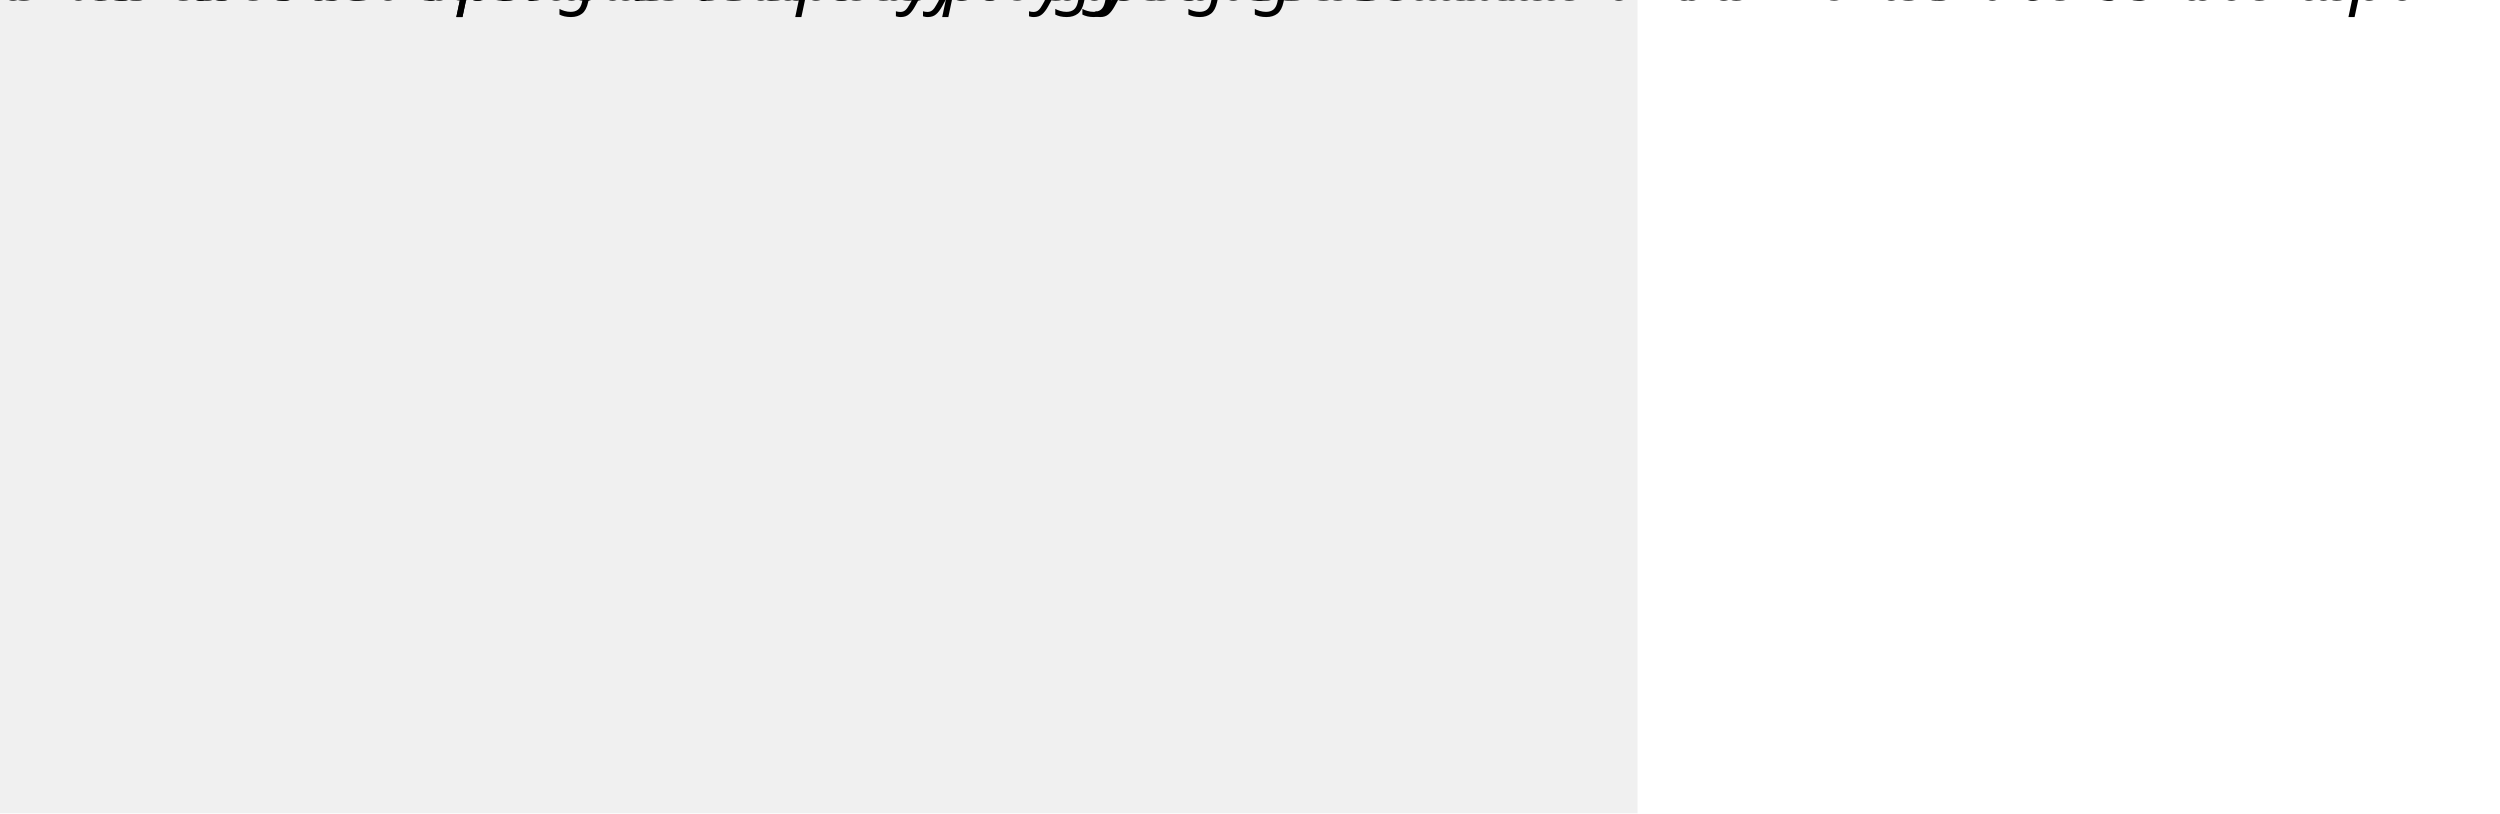
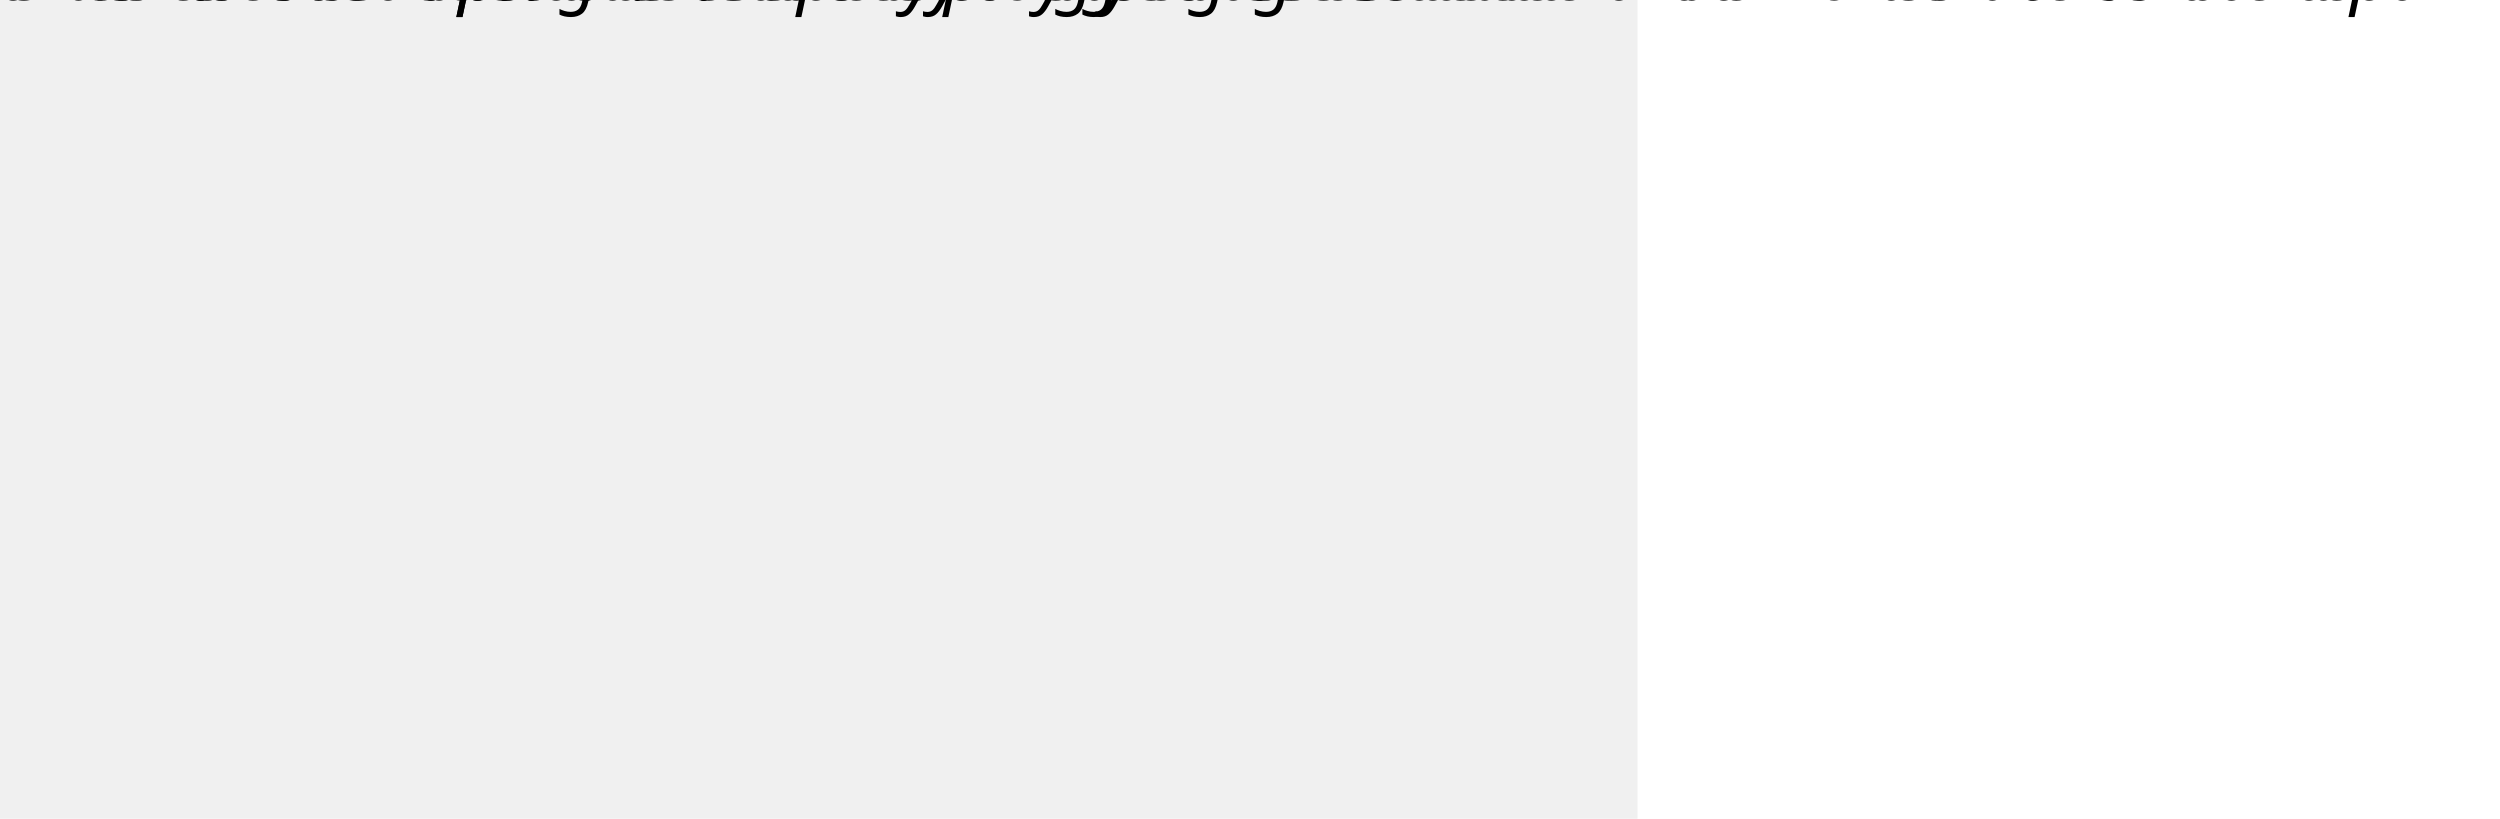
- <svg xmlns="http://www.w3.org/2000/svg" width="458" height="149">
+ <svg xmlns="http://www.w3.org/2000/svg" width="458" height="150">
  <defs>
    <style type="text/css">@font-face {
    font-family: 'pictex-Lato';
    src: url('Lato-BoldItalic.ttf');
}@font-face {
    font-family: 'pictex-Lato';
    src: url('Lato-BoldItalic.ttf');
}@font-face {
    font-family: 'pictex-Lato';
    src: url('Lato-BoldItalic.ttf');
}@font-face {
    font-family: 'pictex-Lato';
    src: url('Lato-BoldItalic.ttf');
}</style>
  </defs>
-   <rect fill-opacity="0" width="458" height="149" />
-   <rect fill="#F0F0F0" width="300" height="149" />
+   <rect fill-opacity="0" width="458" height="150" />
+   <rect fill="#F0F0F0" width="300" height="150" />
  <text font-size="13" font-style="italic" font-family="pictex-Lato" x="15, 18.77, 25.771, 32.823, 38.972, 43.698, 47.045, 51.654, 56.756, 59.265, 66.266, 72.896, 82.431, 86.897, 93.624, 100.514, 103.439, 105.948, 113.072, 120.125, 123.472, 128.575, 131.084, 134.431, 139.534, 142.043, 148.77, 151.279, 157.526, 163.675, 168.4, 174.861, 177.37, 180.614, 187.244, 194.244, 200.549, 203.058, 208.161, 214.31, 221.31, 225.919, 232.068, 239.068, 244.73, 250.879, 253.388, 257.996, 265.049, 271.776, 276.385, 278.894, 288.429, 291.777, 295.02, 298.264, 300.773, 307.78, 313.929, 324.205, 330.835, 337.836, 342.938, 347.547, 352.012, 358.74, 363.348, 369.497, 372.006, 376.615, 382.4, 388.939, 393.547, 396.056, 405.592, 410.057, 416.785, " y="27.831, ">
			Inherits nowrap: This is a very long sentence that will demonstrate text wrap
	</text>
-   <text font-size="13" font-style="italic" font-family="pictex-Lato" x="15, 24.516, 30.763, 36.912, 41.637, 46.363, 49.71, 56.717, 62.866, 67.969, 70.478, 75.086, 81.716, 84.225, 91.226, 97.856, 102.581, 112.858, 119.585, 122.829, 125.754, 128.263, 135.387, 142.439, 145.787, 150.889, 153.398, 156.746, 161.848, 164.357, 171.085, 173.594, 179.84, 185.989, 190.715, 197.176, 199.685, 202.928, 209.558, 216.559, 222.864, 225.373, 230.475, 236.624, 243.625, 248.233, 254.382, 261.383, 267.044, " y="52.831, ">
+   <text font-size="13" font-style="italic" font-family="pictex-Lato" x="15, 24.516, 30.763, 36.912, 41.637, 46.363, 49.71, 56.717, 62.866, 67.969, 70.478, 75.086, 81.716, 84.225, 91.226, 97.856, 102.581, 112.858, 119.585, 122.829, 125.754, 128.263, 135.387, 142.439, 145.787, 150.889, 153.398, 156.746, 161.848, 164.357, 171.085, 173.594, 179.84, 185.989, 190.715, 197.176, 199.685, 202.928, 209.558, 216.559, 222.864, 225.373, 230.475, 236.624, 243.625, 248.233, 254.382, 261.383, 267.044, " y="53.831, ">
			Overrides to normal: This is a very long sentence
	</text>
-   <text font-size="13" font-style="italic" font-family="pictex-Lato" x="15, 19.609, 26.661, 33.389, 37.997, 40.506, 50.042, 53.389, 56.633, 59.876, 62.385, 69.392, 75.541, 85.818, 92.448, 99.448, 104.551, 109.159, 113.625, 120.352, 124.961, 131.11, 133.619, 138.227, 144.012, 150.551, 155.16, 157.669, 167.204, 171.67, 178.397, " y="65.831, ">
+   <text font-size="13" font-style="italic" font-family="pictex-Lato" x="15, 19.609, 26.661, 33.389, 37.997, 40.506, 50.042, 53.389, 56.633, 59.876, 62.385, 69.392, 75.541, 85.818, 92.448, 99.448, 104.551, 109.159, 113.625, 120.352, 124.961, 131.11, 133.619, 138.227, 144.012, 150.551, 155.16, 157.669, 167.204, 171.67, 178.397, " y="66.831, ">
			that will demonstrate text wrap
	</text>
-   <text font-size="13" font-style="italic" font-family="pictex-Lato" x="15, 18.77, 25.771, 32.823, 38.972, 43.698, 47.045, 51.654, 56.756, 59.265, 66.266, 72.896, 82.431, 86.897, 93.624, 100.514, 103.023, 109.751, 116.056, 122.783, 126.131, 133.131, 136.056, 138.565, 145.689, 152.742, 156.089, 161.192, 163.701, 167.048, 172.151, 174.66, 181.387, 183.896, 190.143, 196.292, 201.017, 207.478, 209.987, 213.231, 219.861, 226.861, 233.166, 235.675, 240.778, 246.927, 253.927, 258.536, 264.685, 271.685, 277.347, 283.496, 286.005, 290.613, 297.666, 304.393, 309.002, 311.511, 321.046, 324.394, 327.637, 330.881, 333.39, 340.397, 346.546, 356.822, 363.452, 370.453, 375.555, 380.164, 384.629, 391.357, 395.965, 402.114, 404.623, 409.232, 415.017, 421.556, 426.164, 428.673, 438.209, 442.674, 449.402, " y="91.831, ">
+   <text font-size="13" font-style="italic" font-family="pictex-Lato" x="15, 18.77, 25.771, 32.823, 38.972, 43.698, 47.045, 51.654, 56.756, 59.265, 66.266, 72.896, 82.431, 86.897, 93.624, 100.514, 103.023, 109.751, 116.056, 122.783, 126.131, 133.131, 136.056, 138.565, 145.689, 152.742, 156.089, 161.192, 163.701, 167.048, 172.151, 174.66, 181.387, 183.896, 190.143, 196.292, 201.017, 207.478, 209.987, 213.231, 219.861, 226.861, 233.166, 235.675, 240.778, 246.927, 253.927, 258.536, 264.685, 271.685, 277.347, 283.496, 286.005, 290.613, 297.666, 304.393, 309.002, 311.511, 321.046, 324.394, 327.637, 330.881, 333.39, 340.397, 346.546, 356.822, 363.452, 370.453, 375.555, 380.164, 384.629, 391.357, 395.965, 402.114, 404.623, 409.232, 415.017, 421.556, 426.164, 428.673, 438.209, 442.674, 449.402, " y="92.831, ">
			Inherits nowrap again: This is a very long sentence that will demonstrate text wrap
	</text>
-   <text font-size="13" font-style="italic" font-family="pictex-Lato" x="15, 23.34, 30.34, 36.97, 41.579, 48.631, 54.78, 59.506, 62.015, 68.645, 74.891, 81.04, 85.766, 90.491, 93.839, 100.846, 106.995, 109.92, 112.429, 119.553, 126.605, 129.953, 135.055, 137.564, 140.912, 146.014, 148.523, 155.251, 157.76, 164.006, 170.155, 174.881, 181.342, 183.851, 187.094, 193.724, 200.725, 207.03, 209.539, 214.641, 220.79, 227.791, 232.399, 238.548, 245.549, 251.21, 257.359, 259.868, 264.477, 271.529, 278.257, " y="116.831, ">
+   <text font-size="13" font-style="italic" font-family="pictex-Lato" x="15, 23.34, 30.34, 36.97, 41.579, 48.631, 54.78, 59.506, 62.015, 68.645, 74.891, 81.04, 85.766, 90.491, 93.839, 100.846, 106.995, 109.92, 112.429, 119.553, 126.605, 129.953, 135.055, 137.564, 140.912, 146.014, 148.523, 155.251, 157.76, 164.006, 170.155, 174.881, 181.342, 183.851, 187.094, 193.724, 200.725, 207.03, 209.539, 214.641, 220.79, 227.791, 232.399, 238.548, 245.549, 251.21, 257.359, 259.868, 264.477, 271.529, 278.257, " y="118.831, ">
			Another override: This is a very long sentence that
	</text>
-   <text font-size="13" font-style="italic" font-family="pictex-Lato" x="15, 24.536, 27.883, 31.127, 34.37, 36.879, 43.886, 50.035, 60.312, 66.942, 73.942, 79.045, 83.653, 88.119, 94.846, 99.455, 105.604, 108.113, 112.721, 118.506, 125.045, 129.654, 132.163, 141.698, 146.164, 152.891, " y="129.831, ">
+   <text font-size="13" font-style="italic" font-family="pictex-Lato" x="15, 24.536, 27.883, 31.127, 34.37, 36.879, 43.886, 50.035, 60.312, 66.942, 73.942, 79.045, 83.653, 88.119, 94.846, 99.455, 105.604, 108.113, 112.721, 118.506, 125.045, 129.654, 132.163, 141.698, 146.164, 152.891, " y="131.831, ">
			will demonstrate text wrap
	</text>
</svg>
